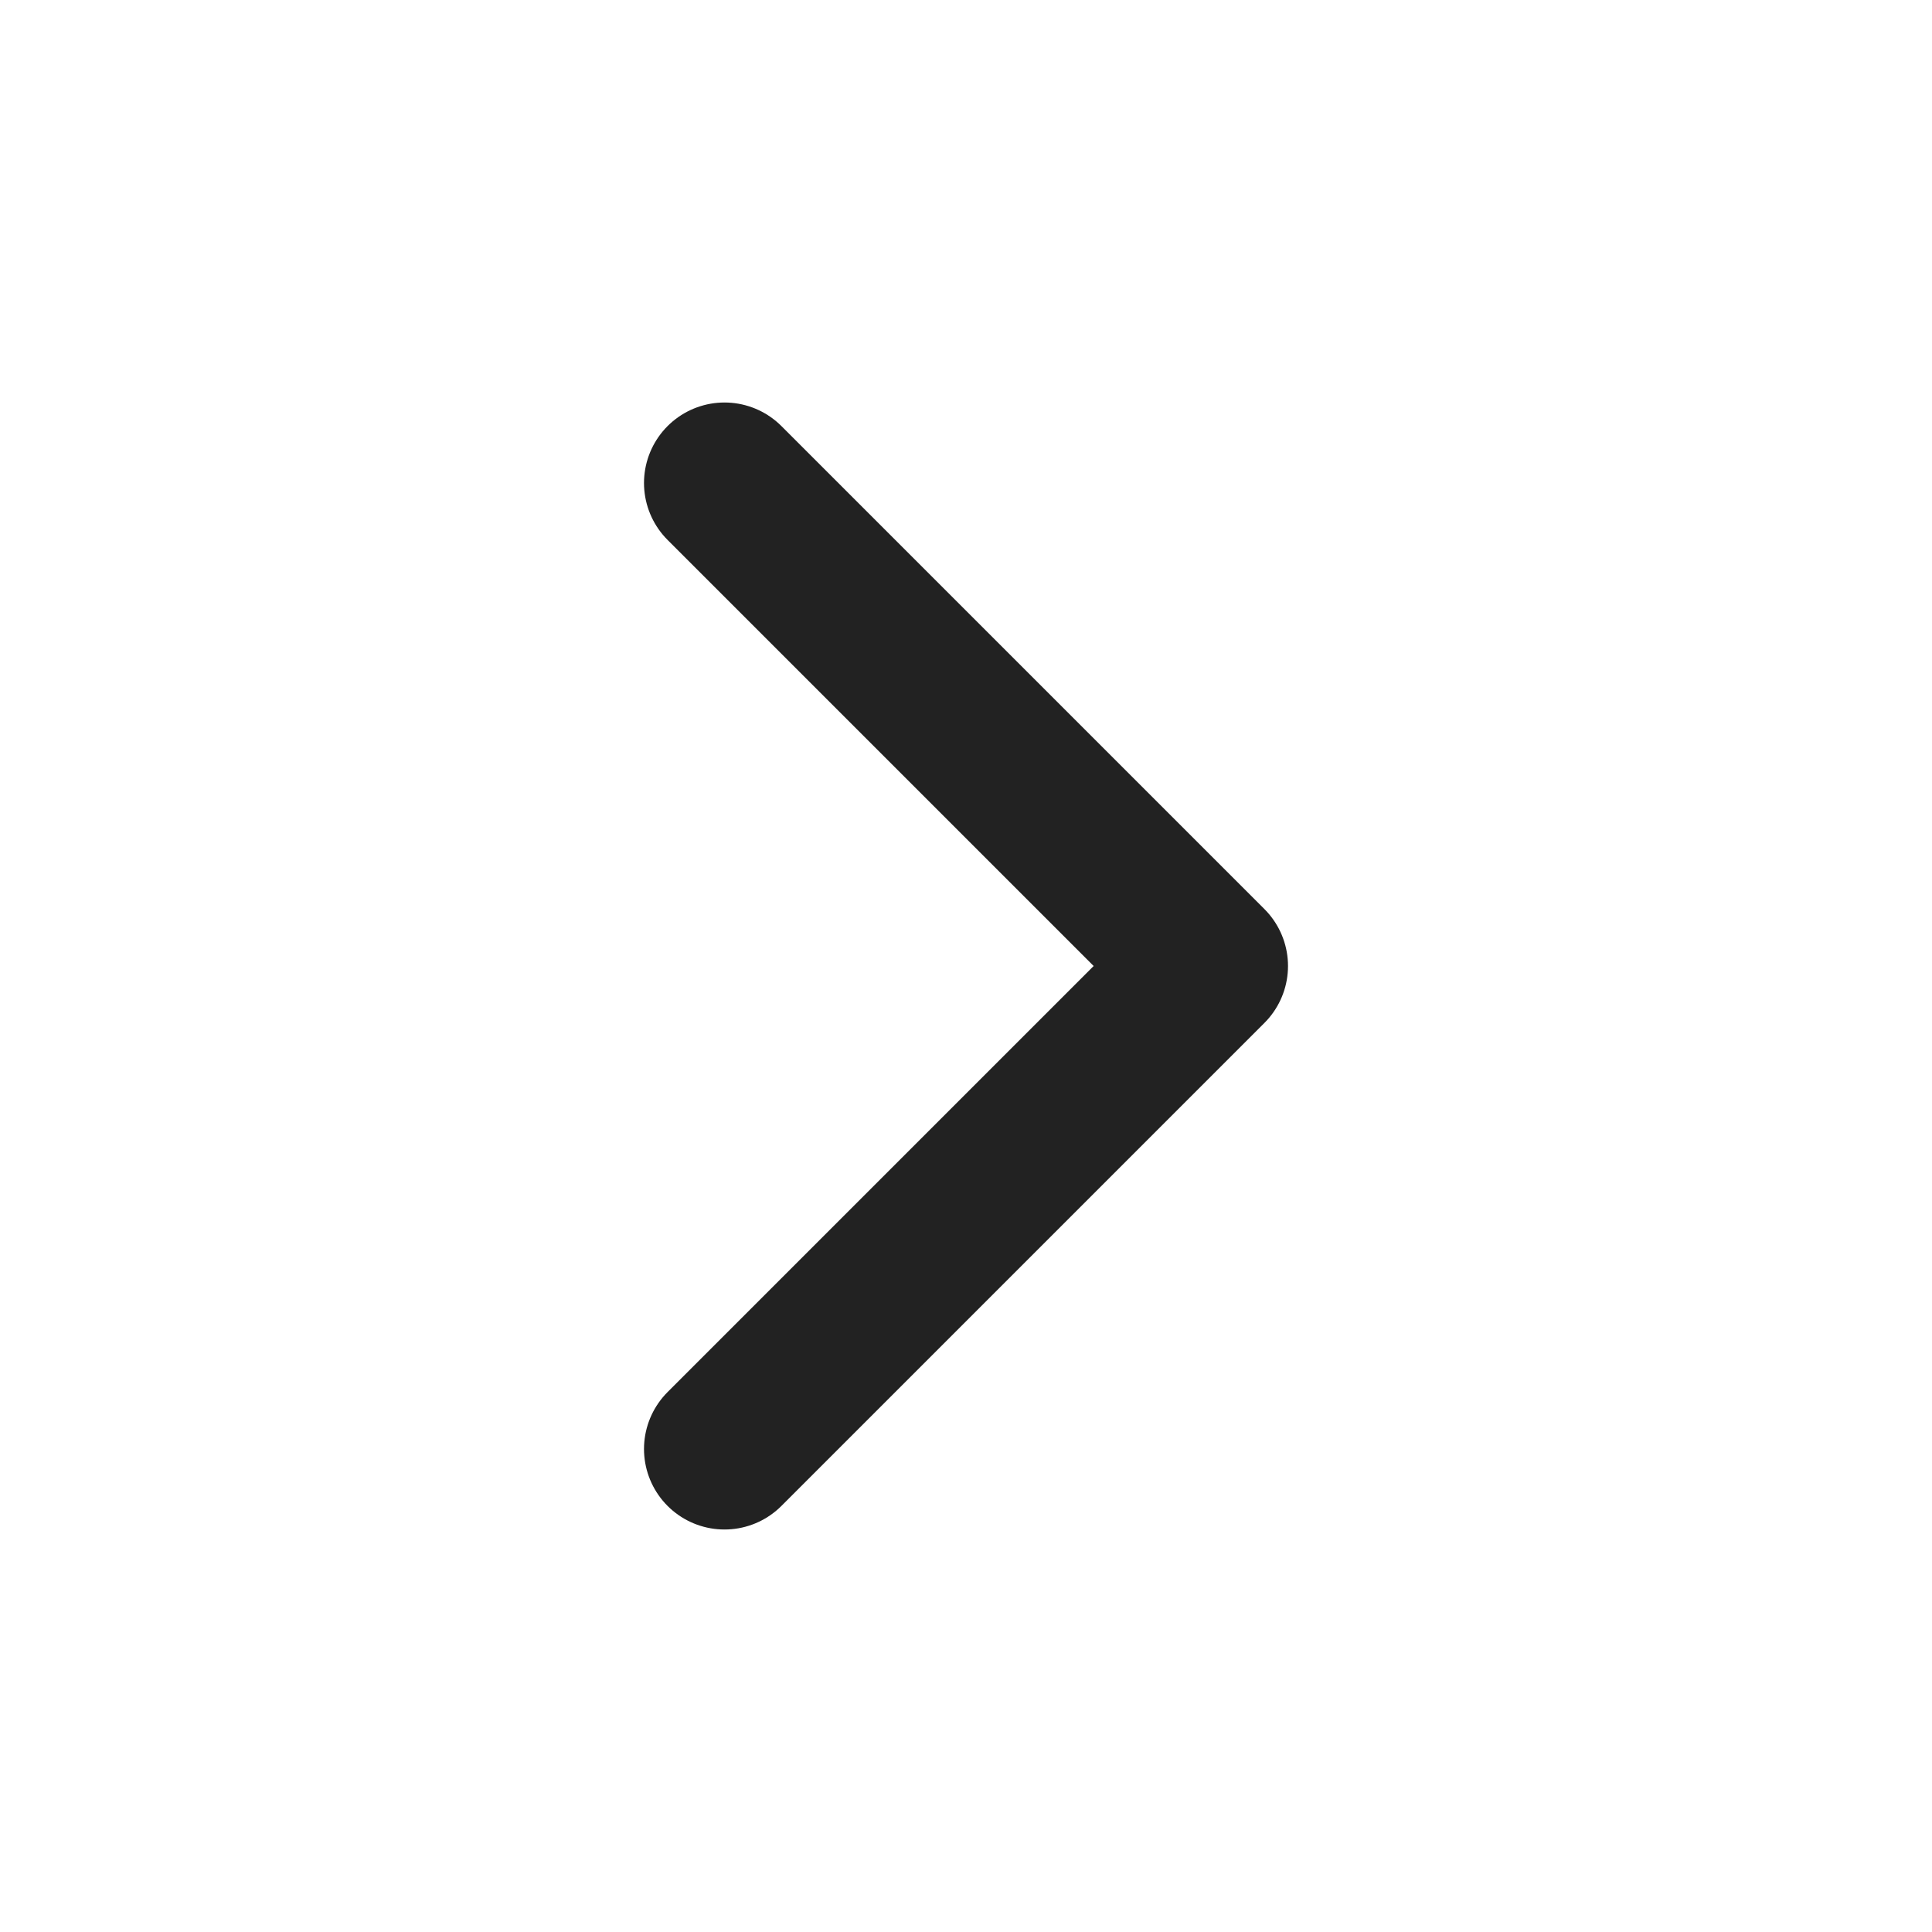
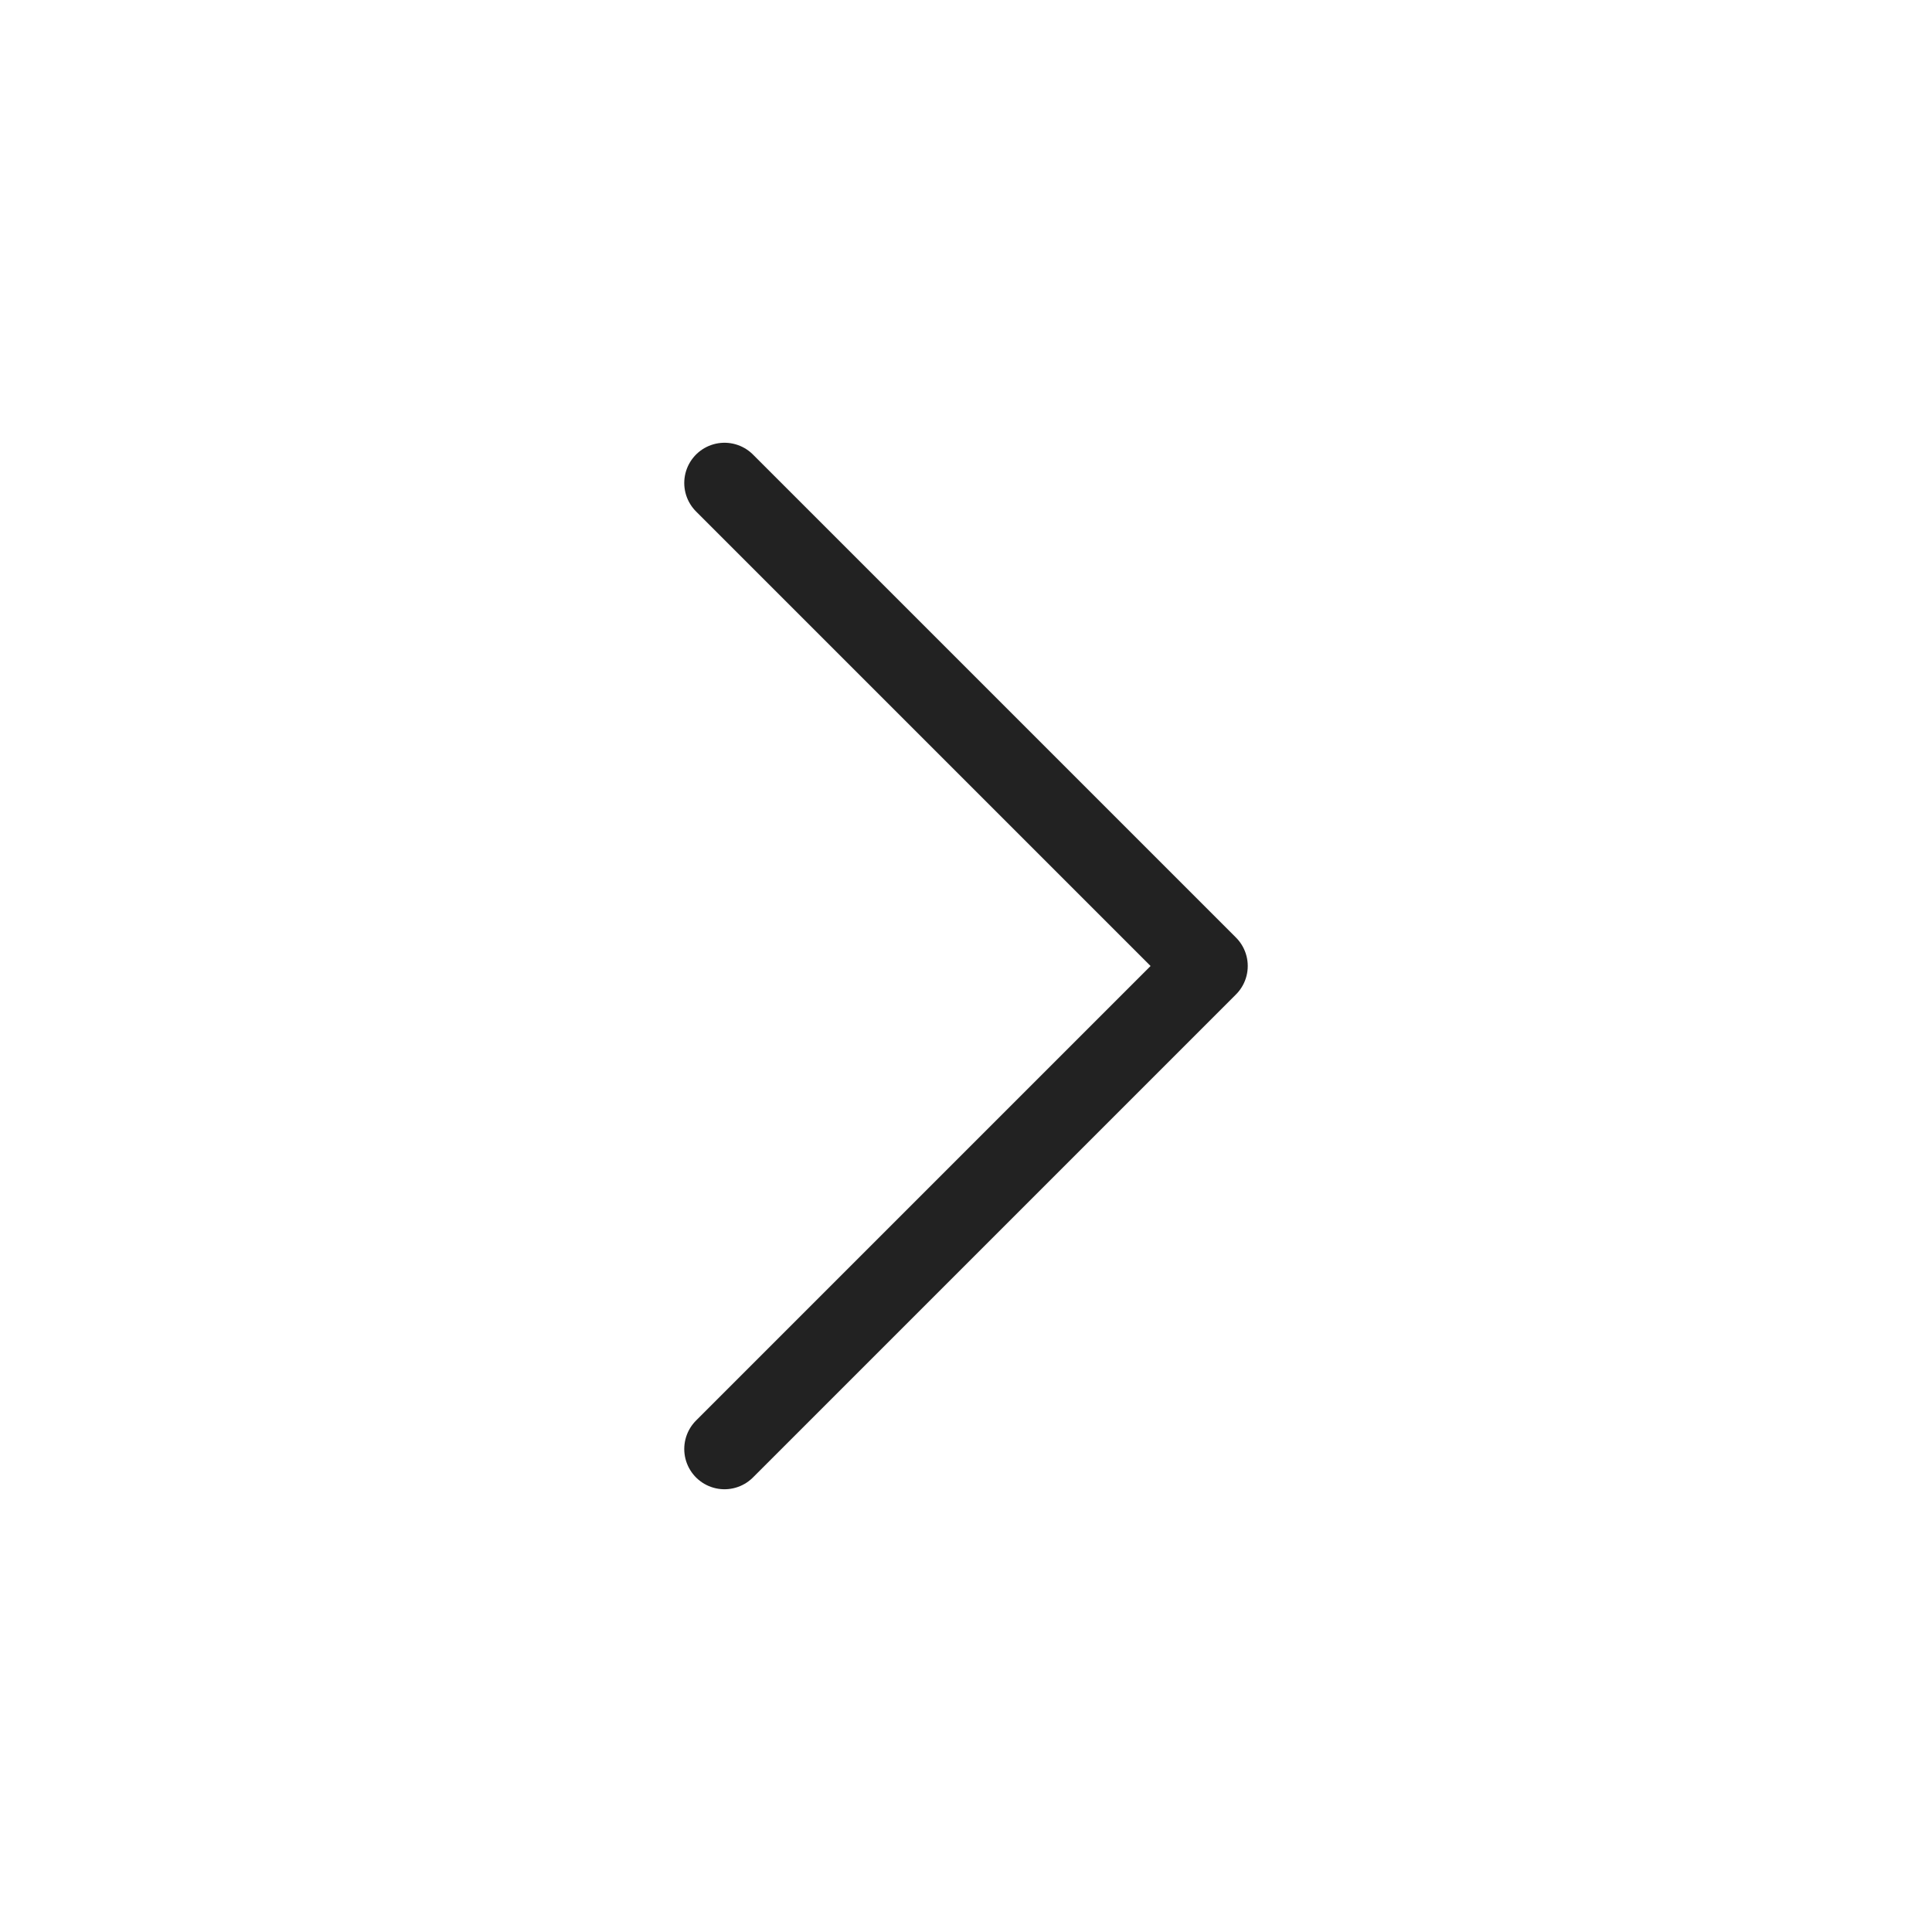
- <svg xmlns="http://www.w3.org/2000/svg" width="24" height="24" viewBox="0 0 24 24" fill="none" stroke="currentColor" stroke-width="2" stroke-linecap="round" stroke-linejoin="round" class="feather feather-chevron-right" version="1.1" id="svg4">
-   <defs id="defs8" />
-   <polyline points="9 18 15 12 9 6" id="polyline2" style="stroke:#222222;stroke-opacity:1" />
+ <svg xmlns="http://www.w3.org/2000/svg" fill="none" stroke="currentColor" stroke-linecap="round" stroke-linejoin="round" stroke-width="1" viewBox="0 0 24 24">
+   <path stroke="#222" d="m9 18 6-6-6-6" />
</svg>
